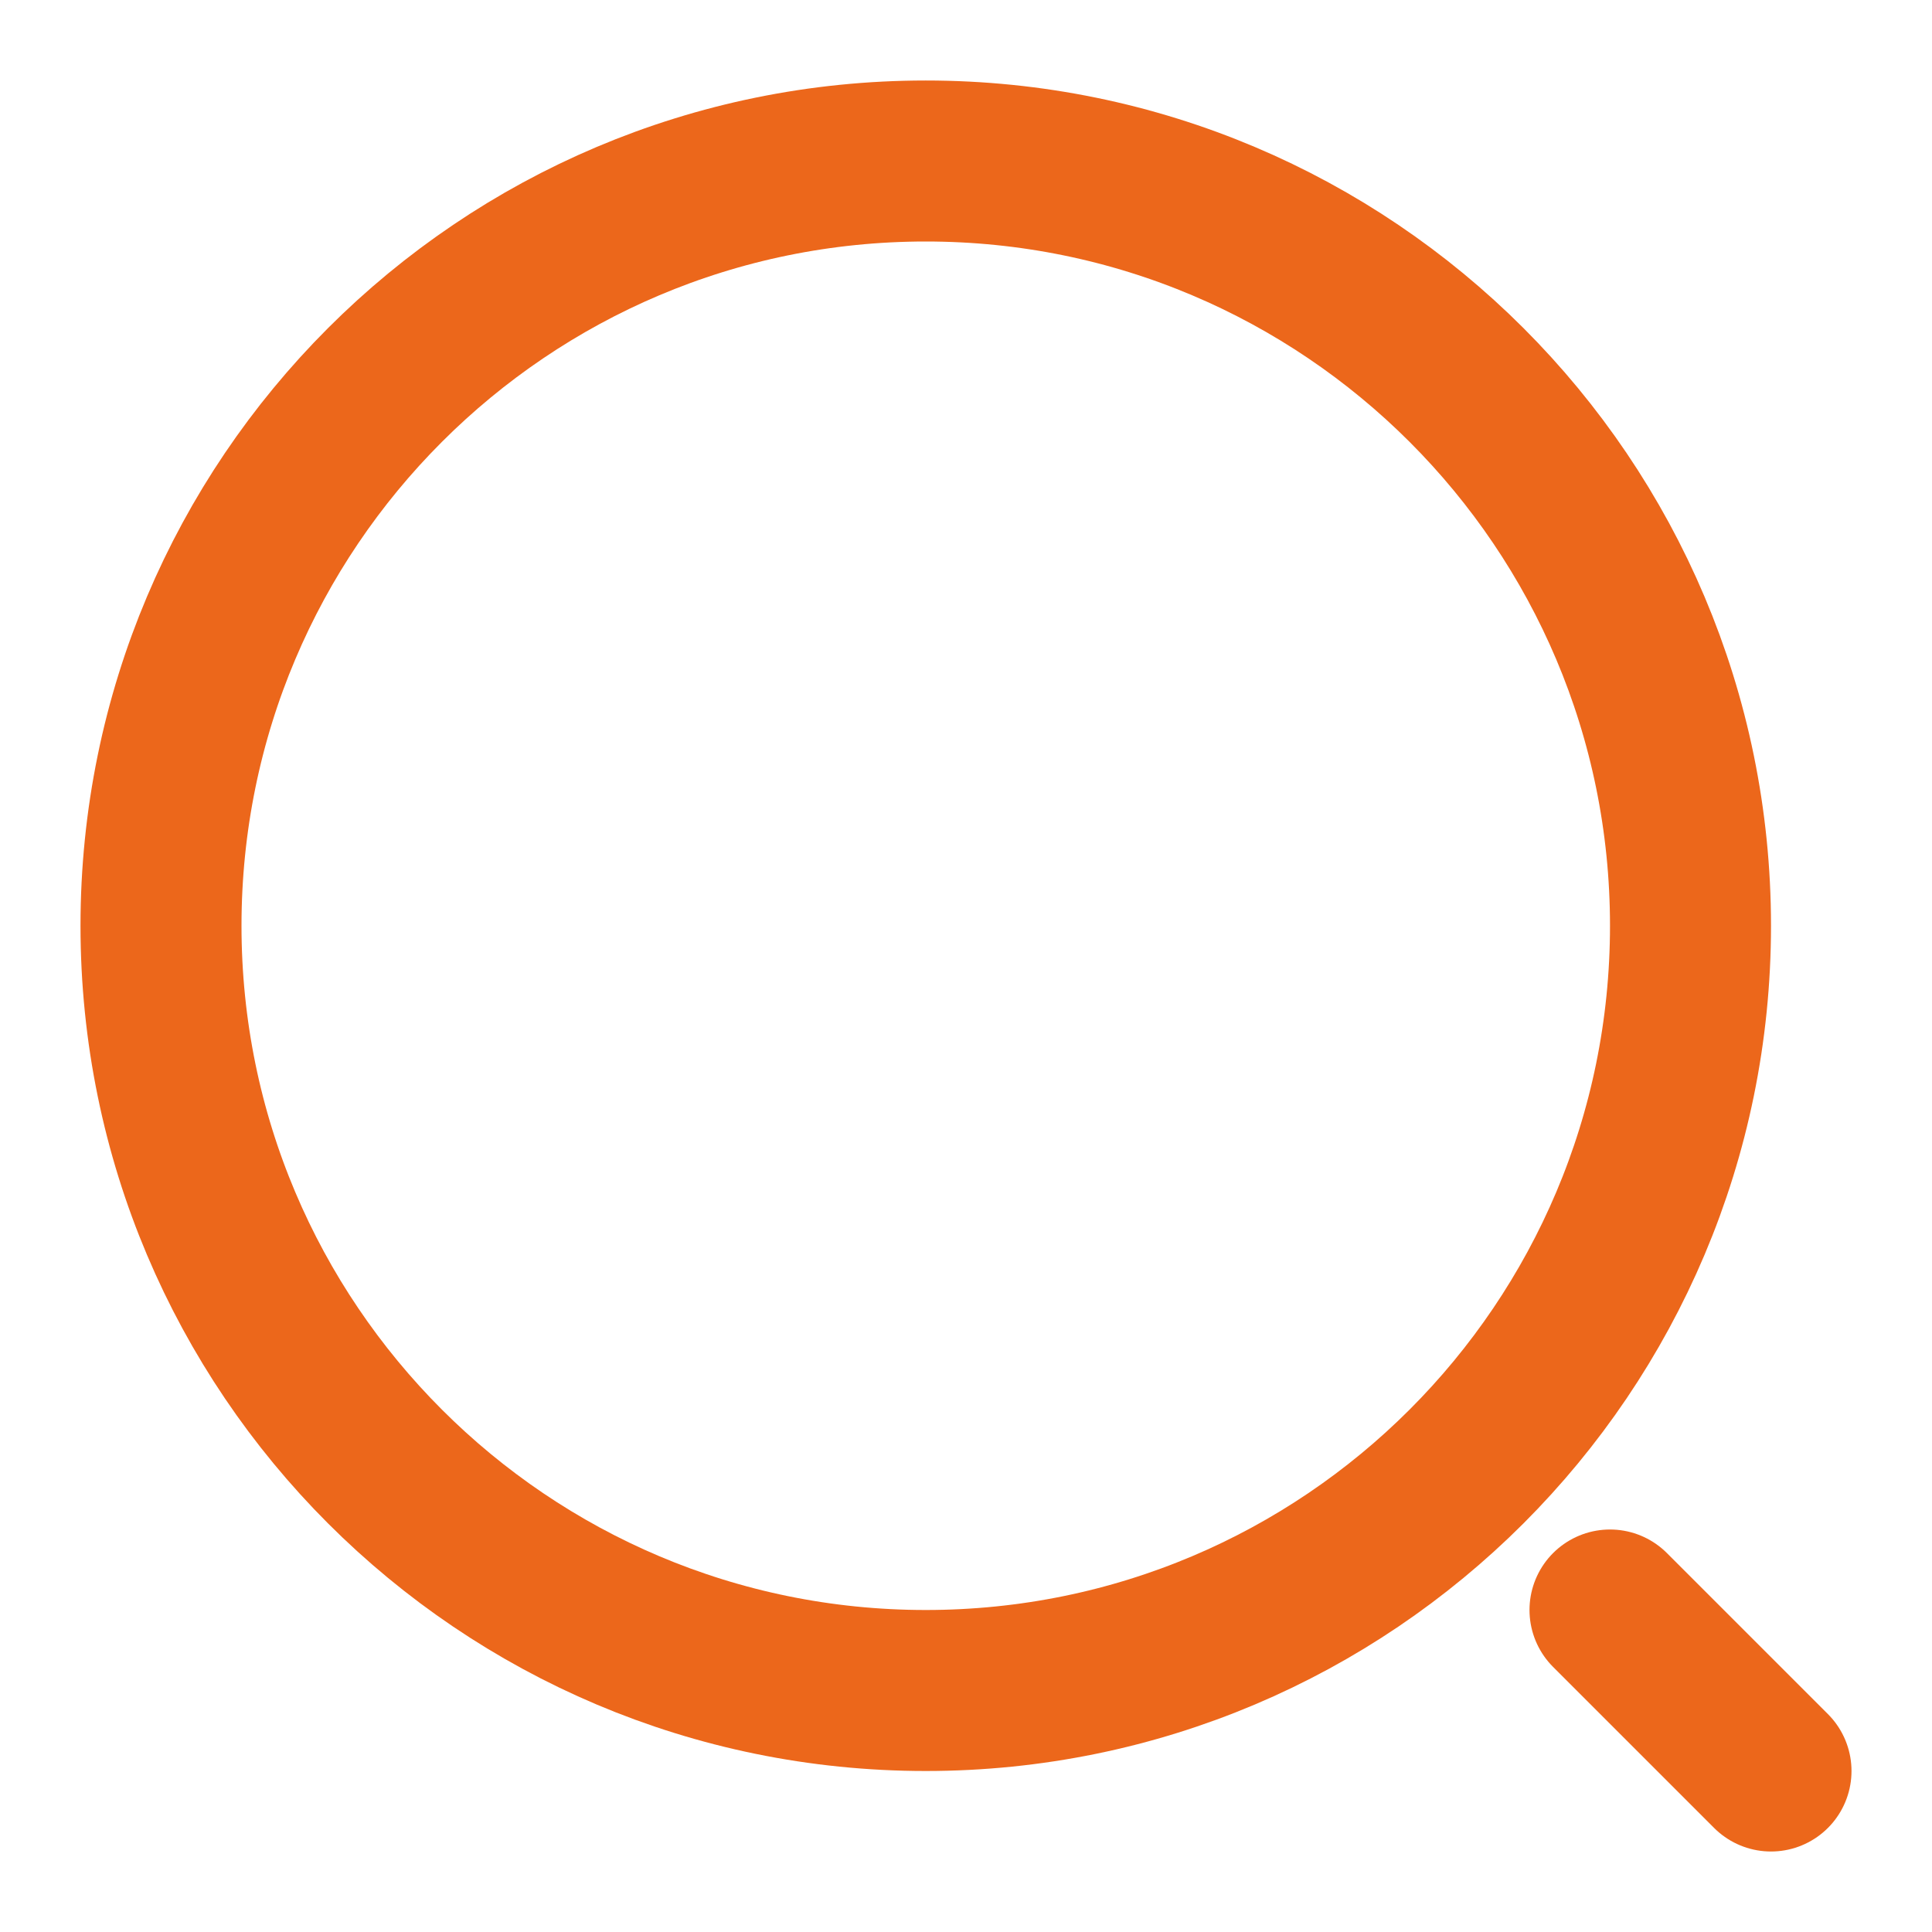
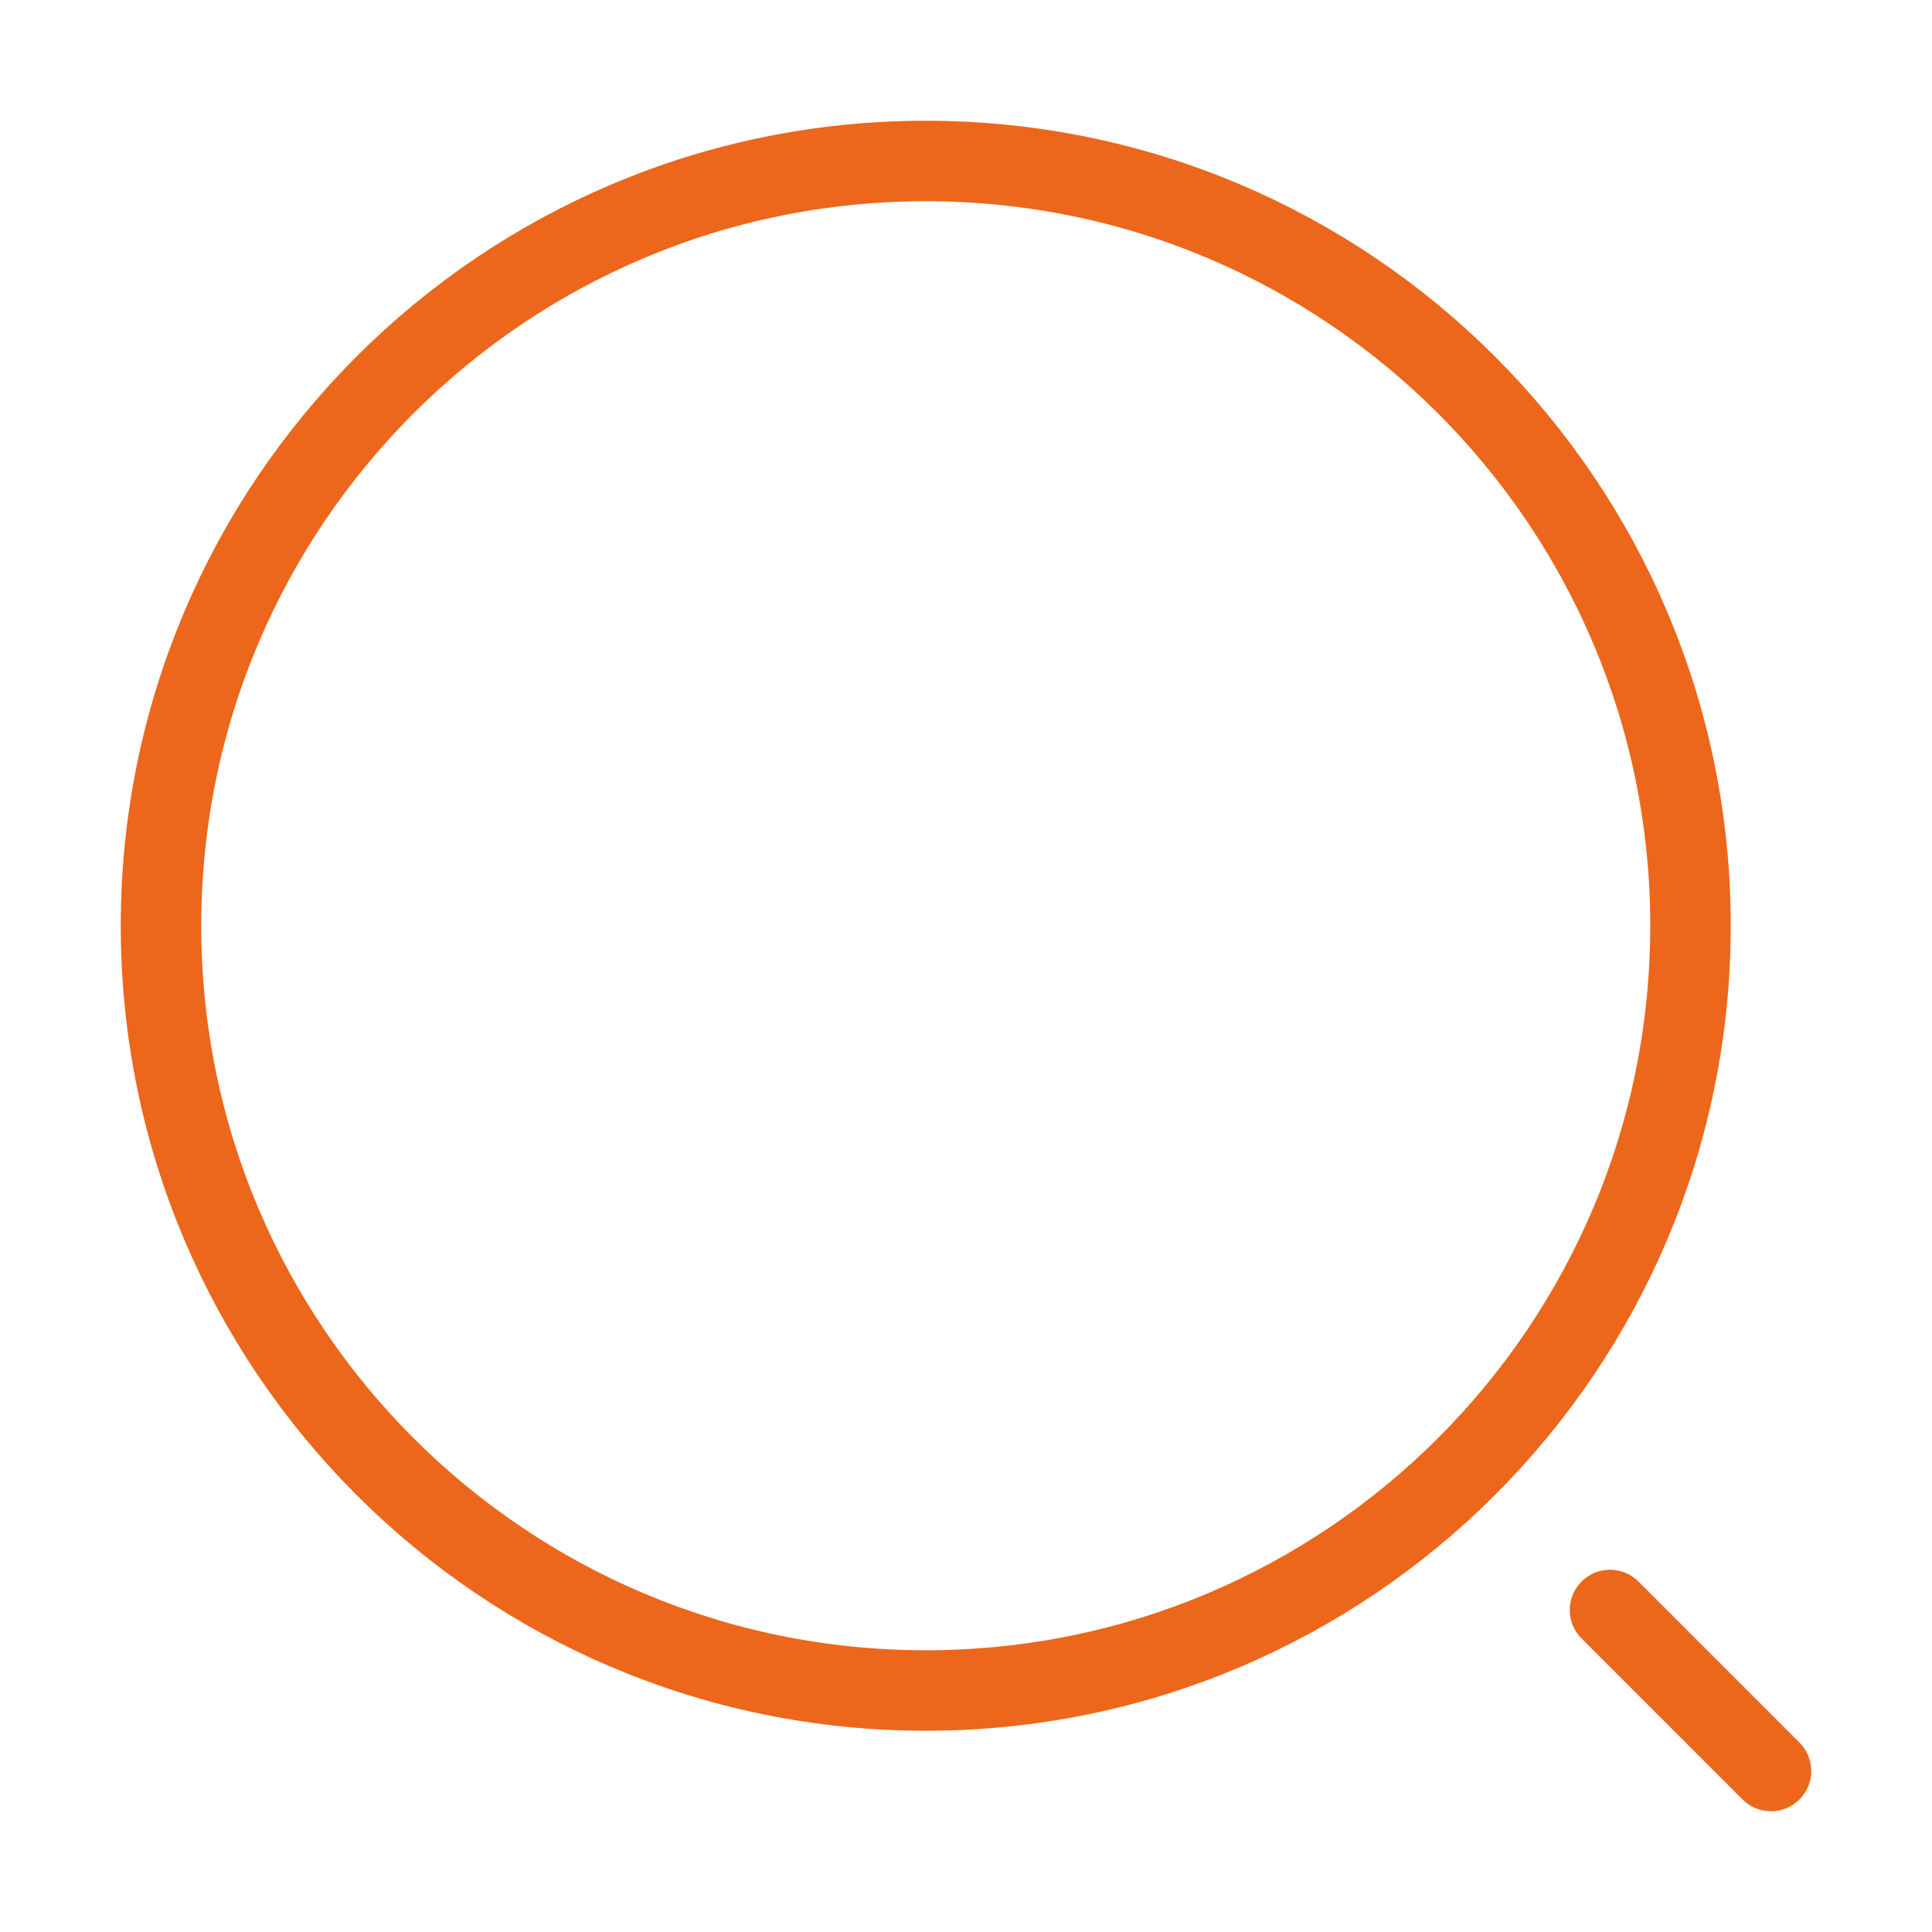
<svg xmlns="http://www.w3.org/2000/svg" width="24" height="24" viewBox="0 0 24 24" fill="none">
-   <path d="M11.5 21C16.747 21 21 16.747 21 11.5C21 6.253 16.747 2 11.5 2C6.253 2 2 6.253 2 11.5C2 16.747 6.253 21 11.5 21Z" stroke="#EC671B" stroke-width="2" stroke-linecap="round" stroke-linejoin="round" />
-   <path d="M22 22L20 20" stroke="#EC671B" stroke-width="2" stroke-linecap="round" stroke-linejoin="round" />
+   <path d="M11.5 21C16.747 21 21 16.747 21 11.5C21 6.253 16.747 2 11.5 2C6.253 2 2 6.253 2 11.5C2 16.747 6.253 21 11.5 21Z" stroke="#EC671B" strokeWidth="2" stroke-linecap="round" stroke-linejoin="round" />
+   <path d="M22 22L20 20" stroke="#EC671B" strokeWidth="2" stroke-linecap="round" stroke-linejoin="round" />
</svg>
